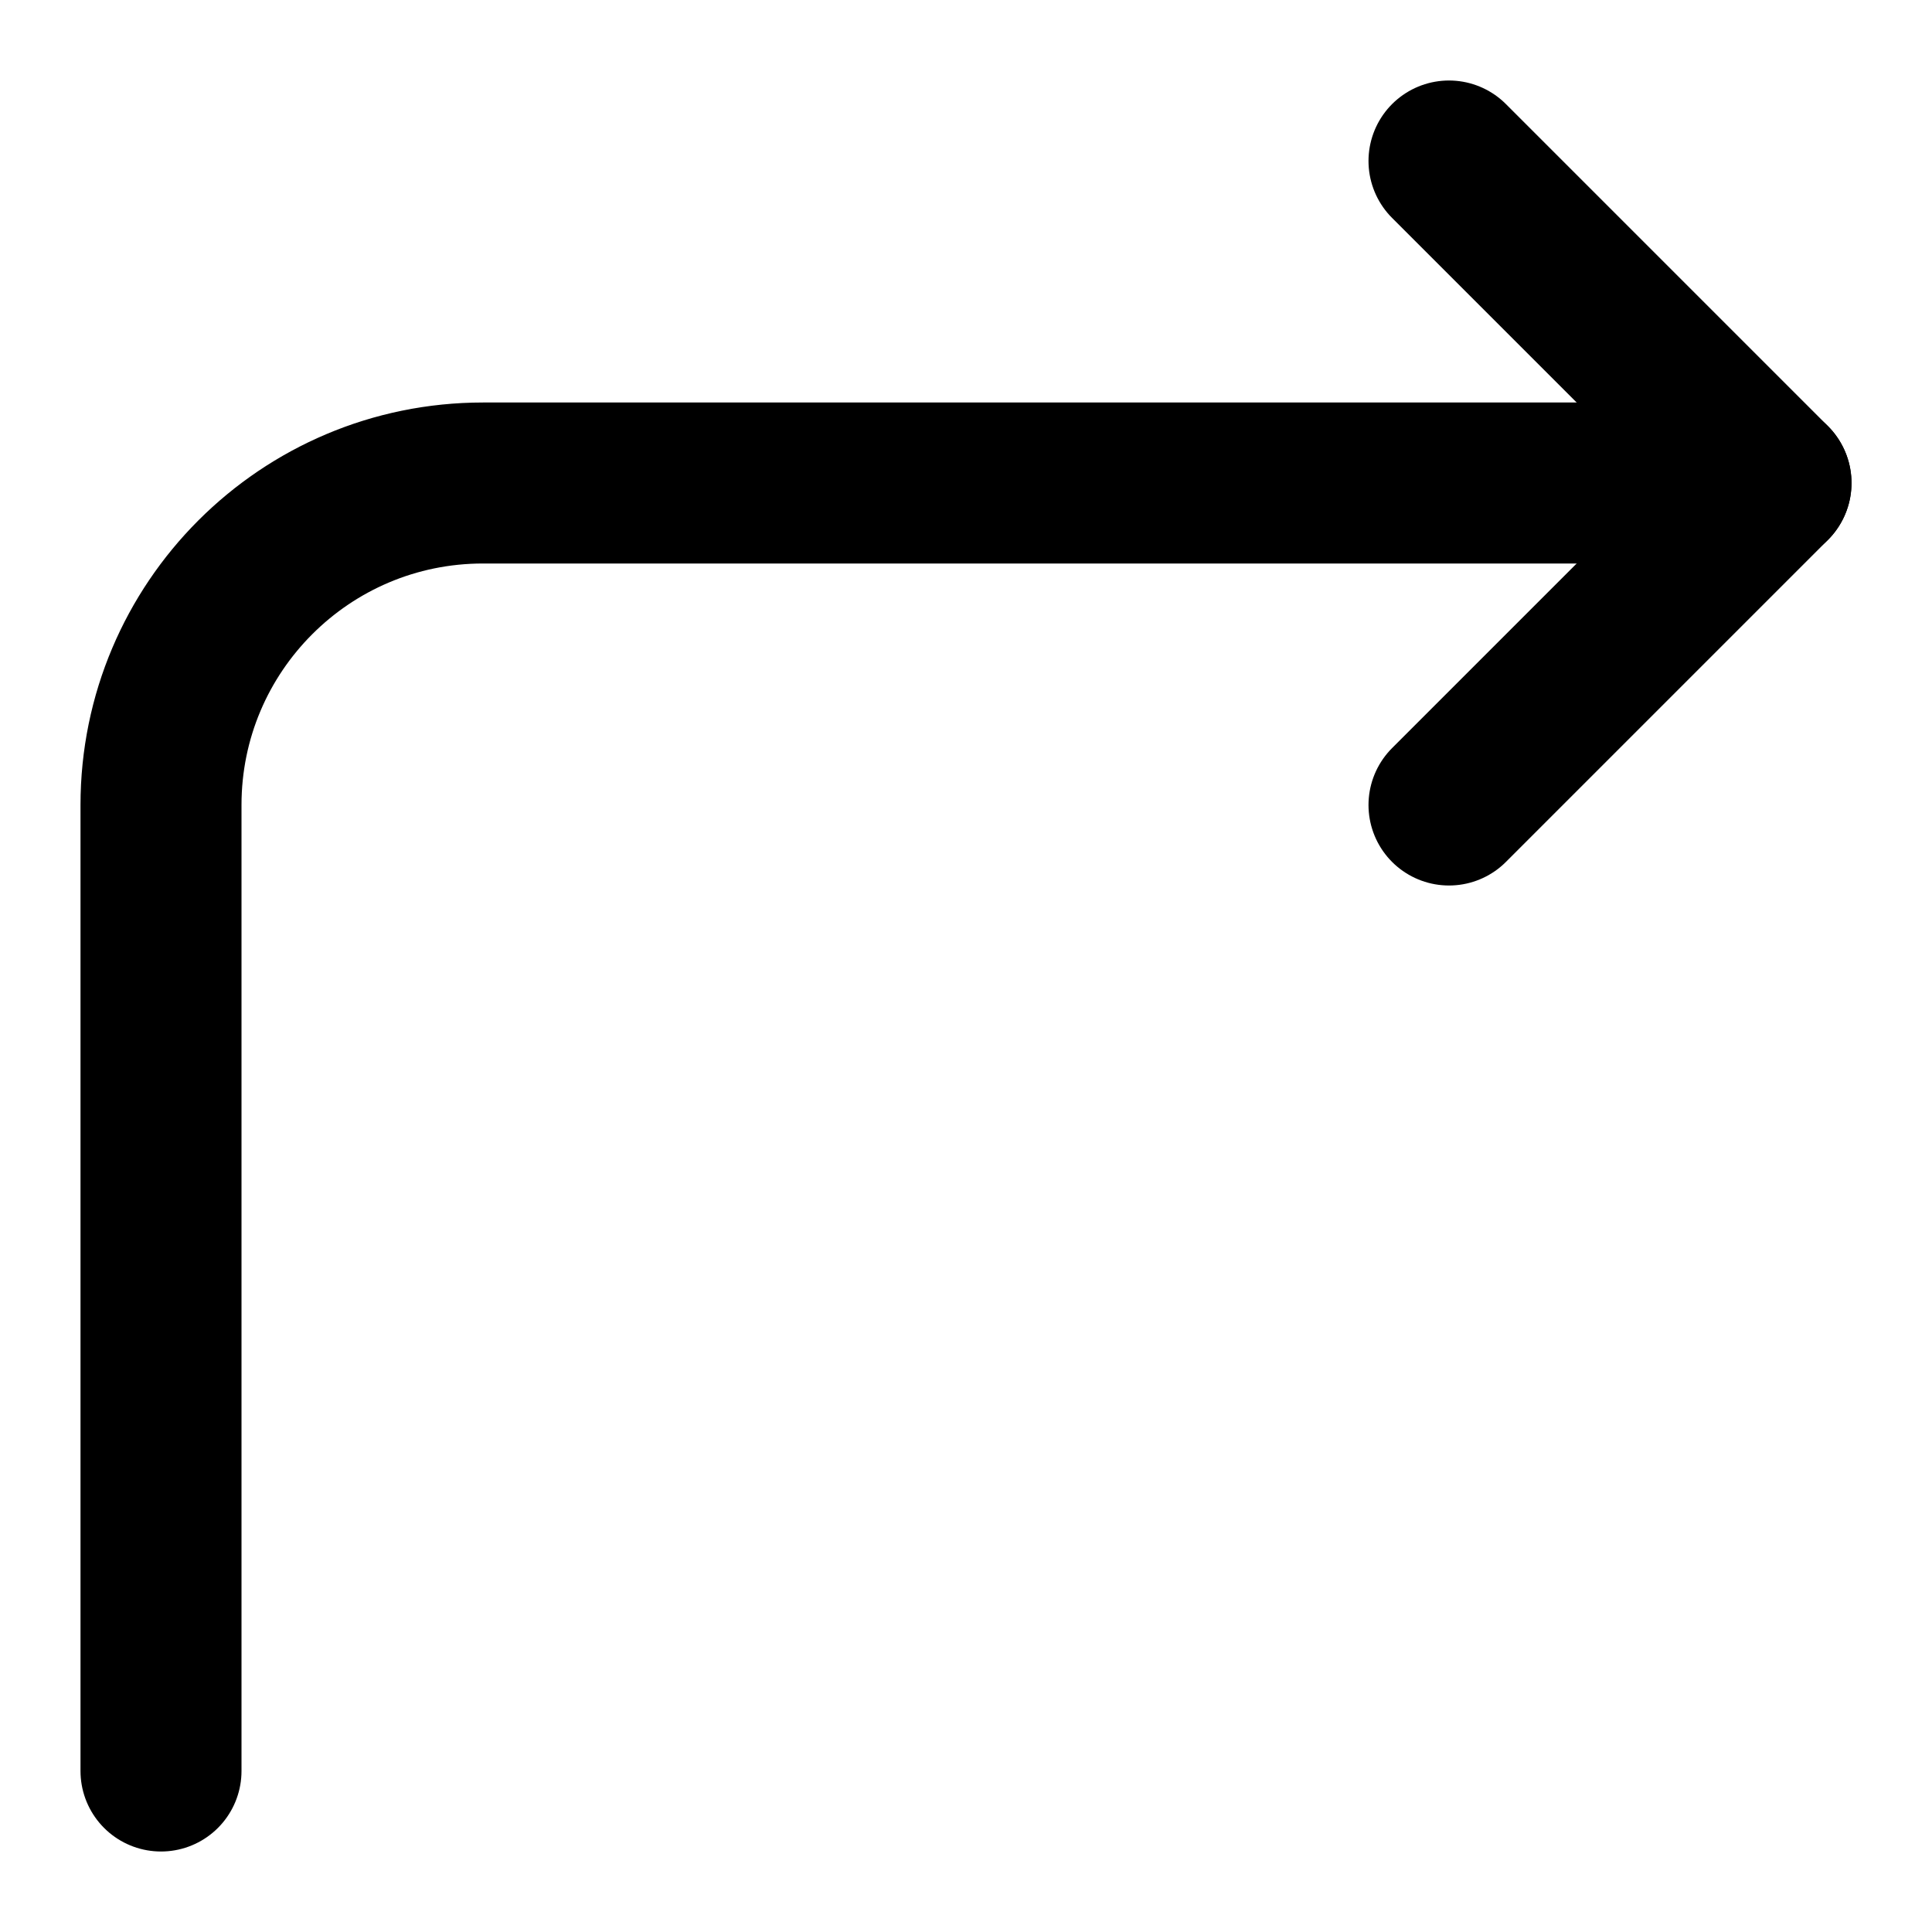
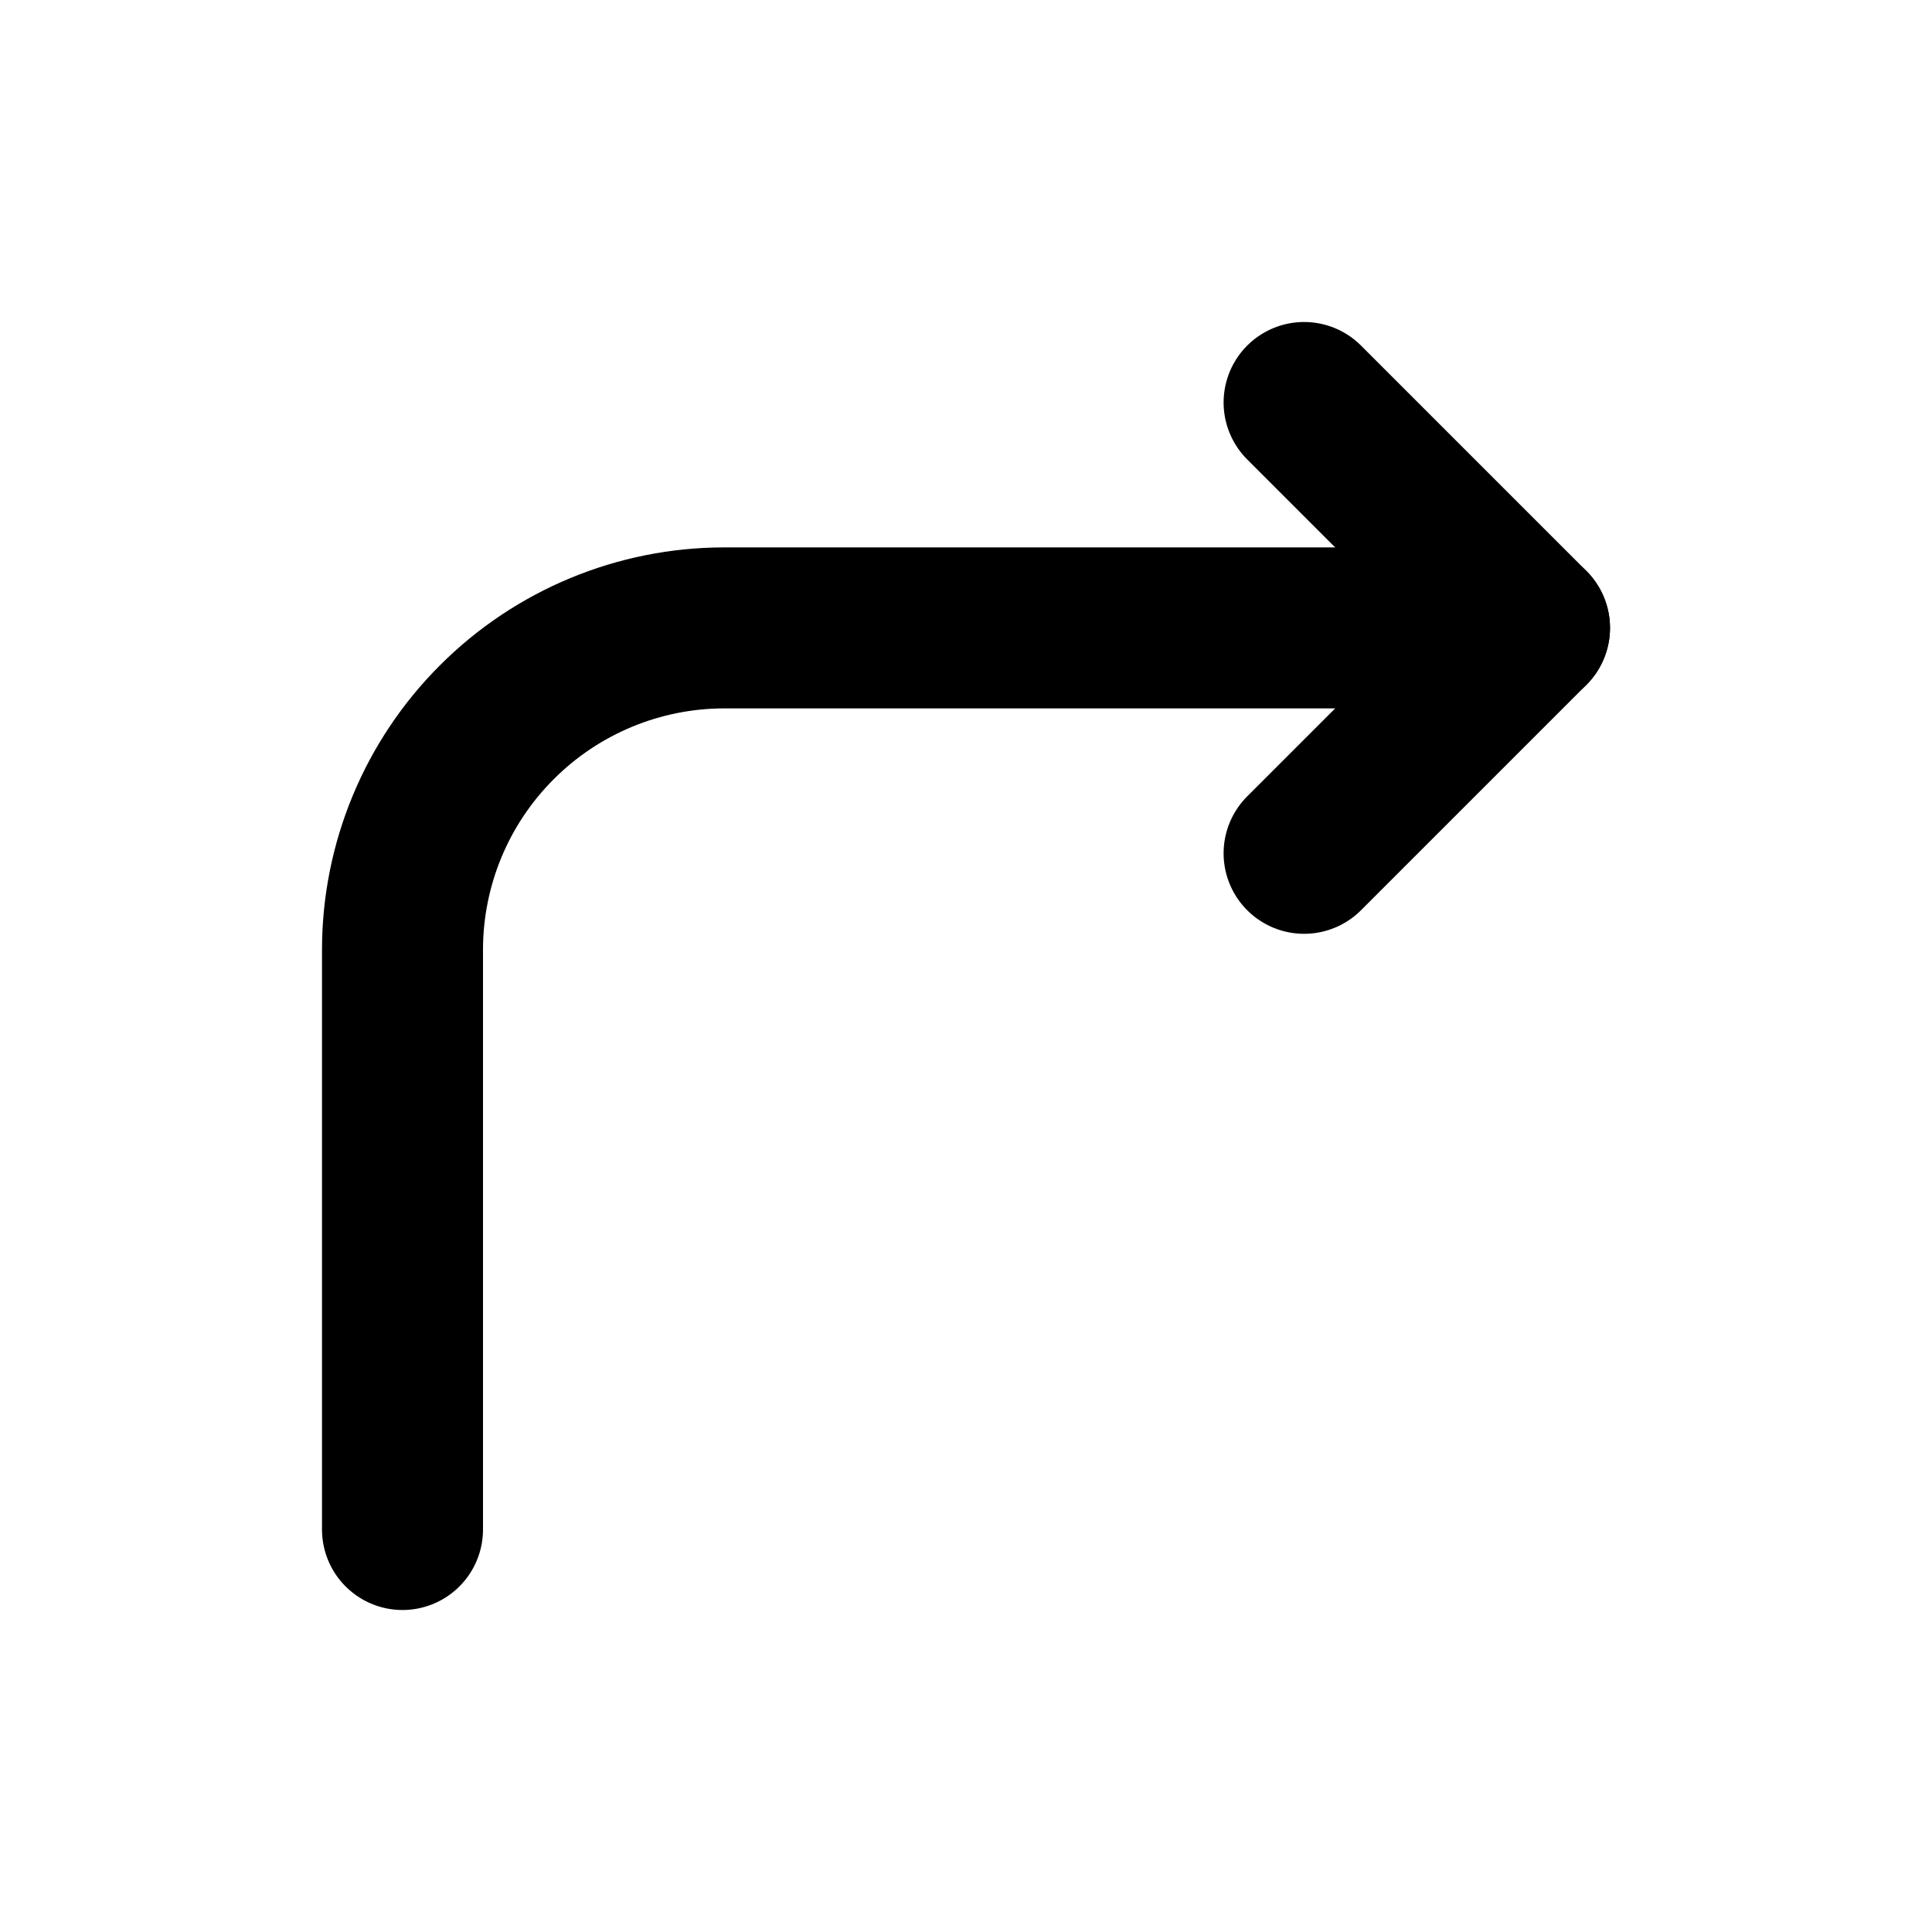
<svg xmlns="http://www.w3.org/2000/svg" viewBox="0 0 24 24" fill-rule="evenodd" clip-rule="evenodd" stroke-linecap="round" stroke-linejoin="round" stroke-miterlimit="1.5">
-   <path d="M18 10l4-4-4-4" fill="none" stroke="#000" stroke-width="2" />
-   <path d="M2 22V10a4 4 0 014-4h16" fill="none" stroke="#000" stroke-width="2" />
+   <path d="M16.2 10.6L19 7.8 16.2 5" fill="none" stroke="#000" stroke-width="2" />
+   <path d="M5 19v-7.2c0-1.061.421-2.078 1.172-2.828A3.995 3.995 0 019 7.8h10" fill="none" stroke="#000" stroke-width="2" />
</svg>
